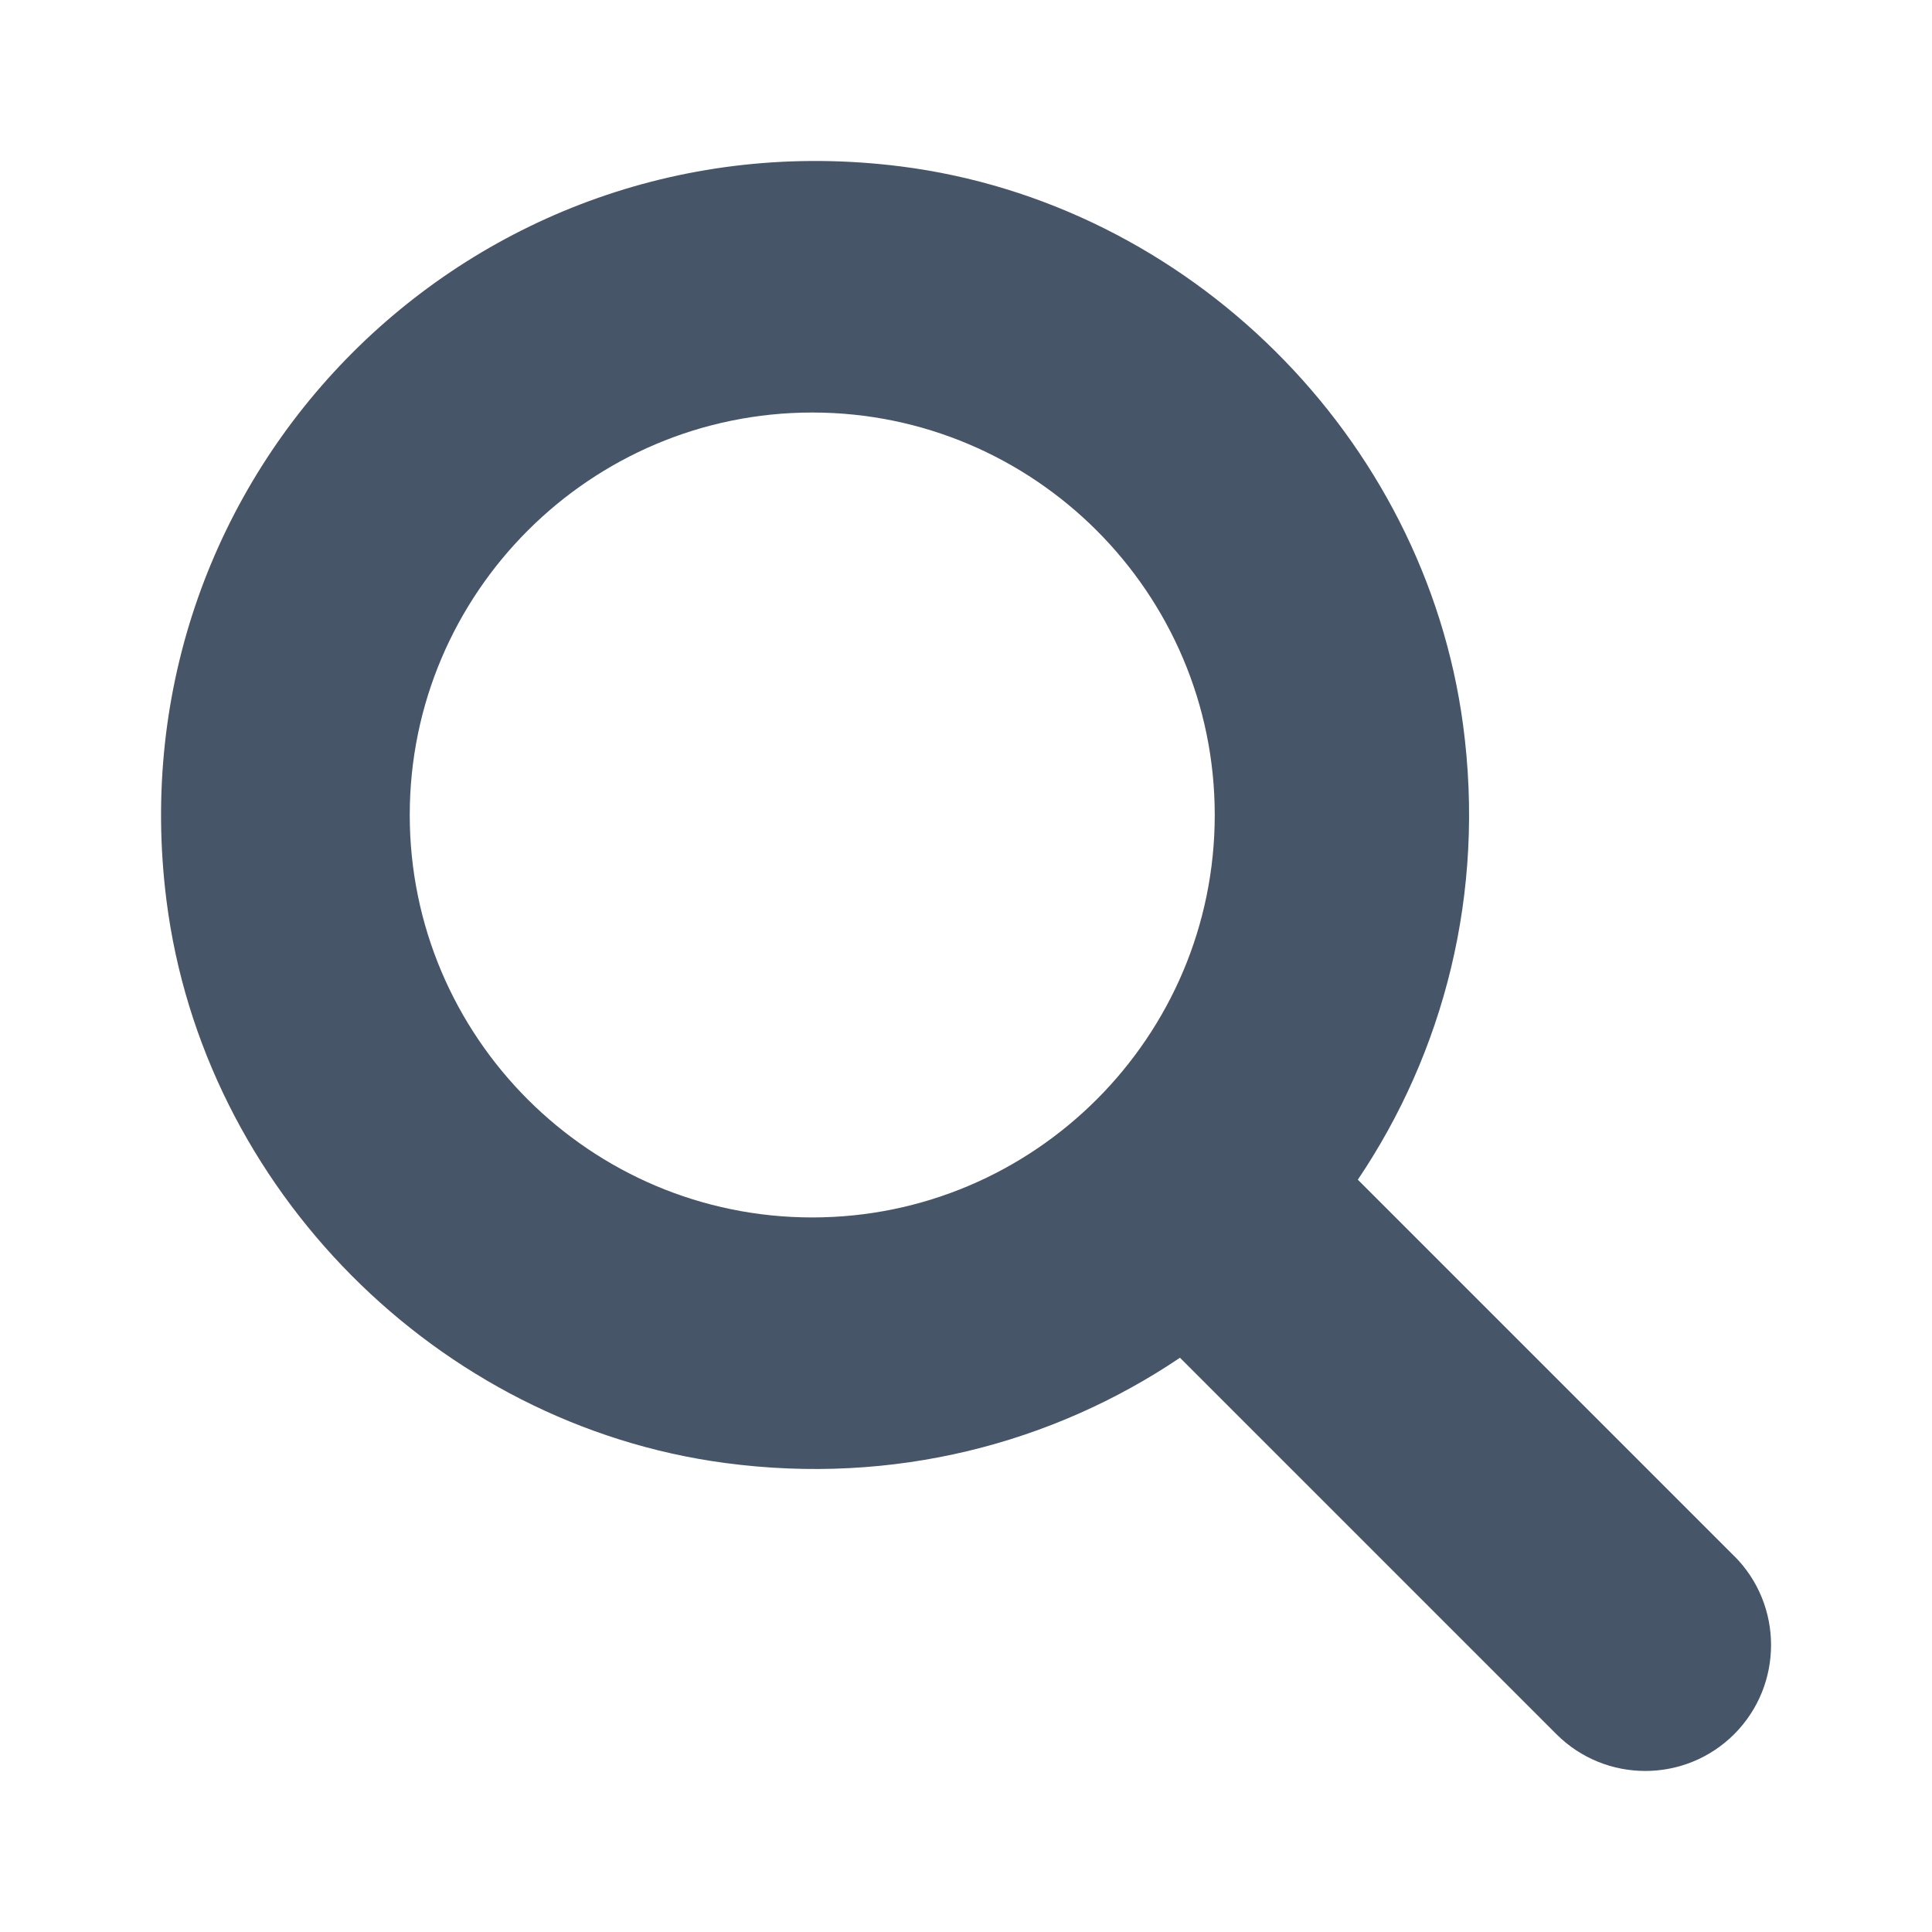
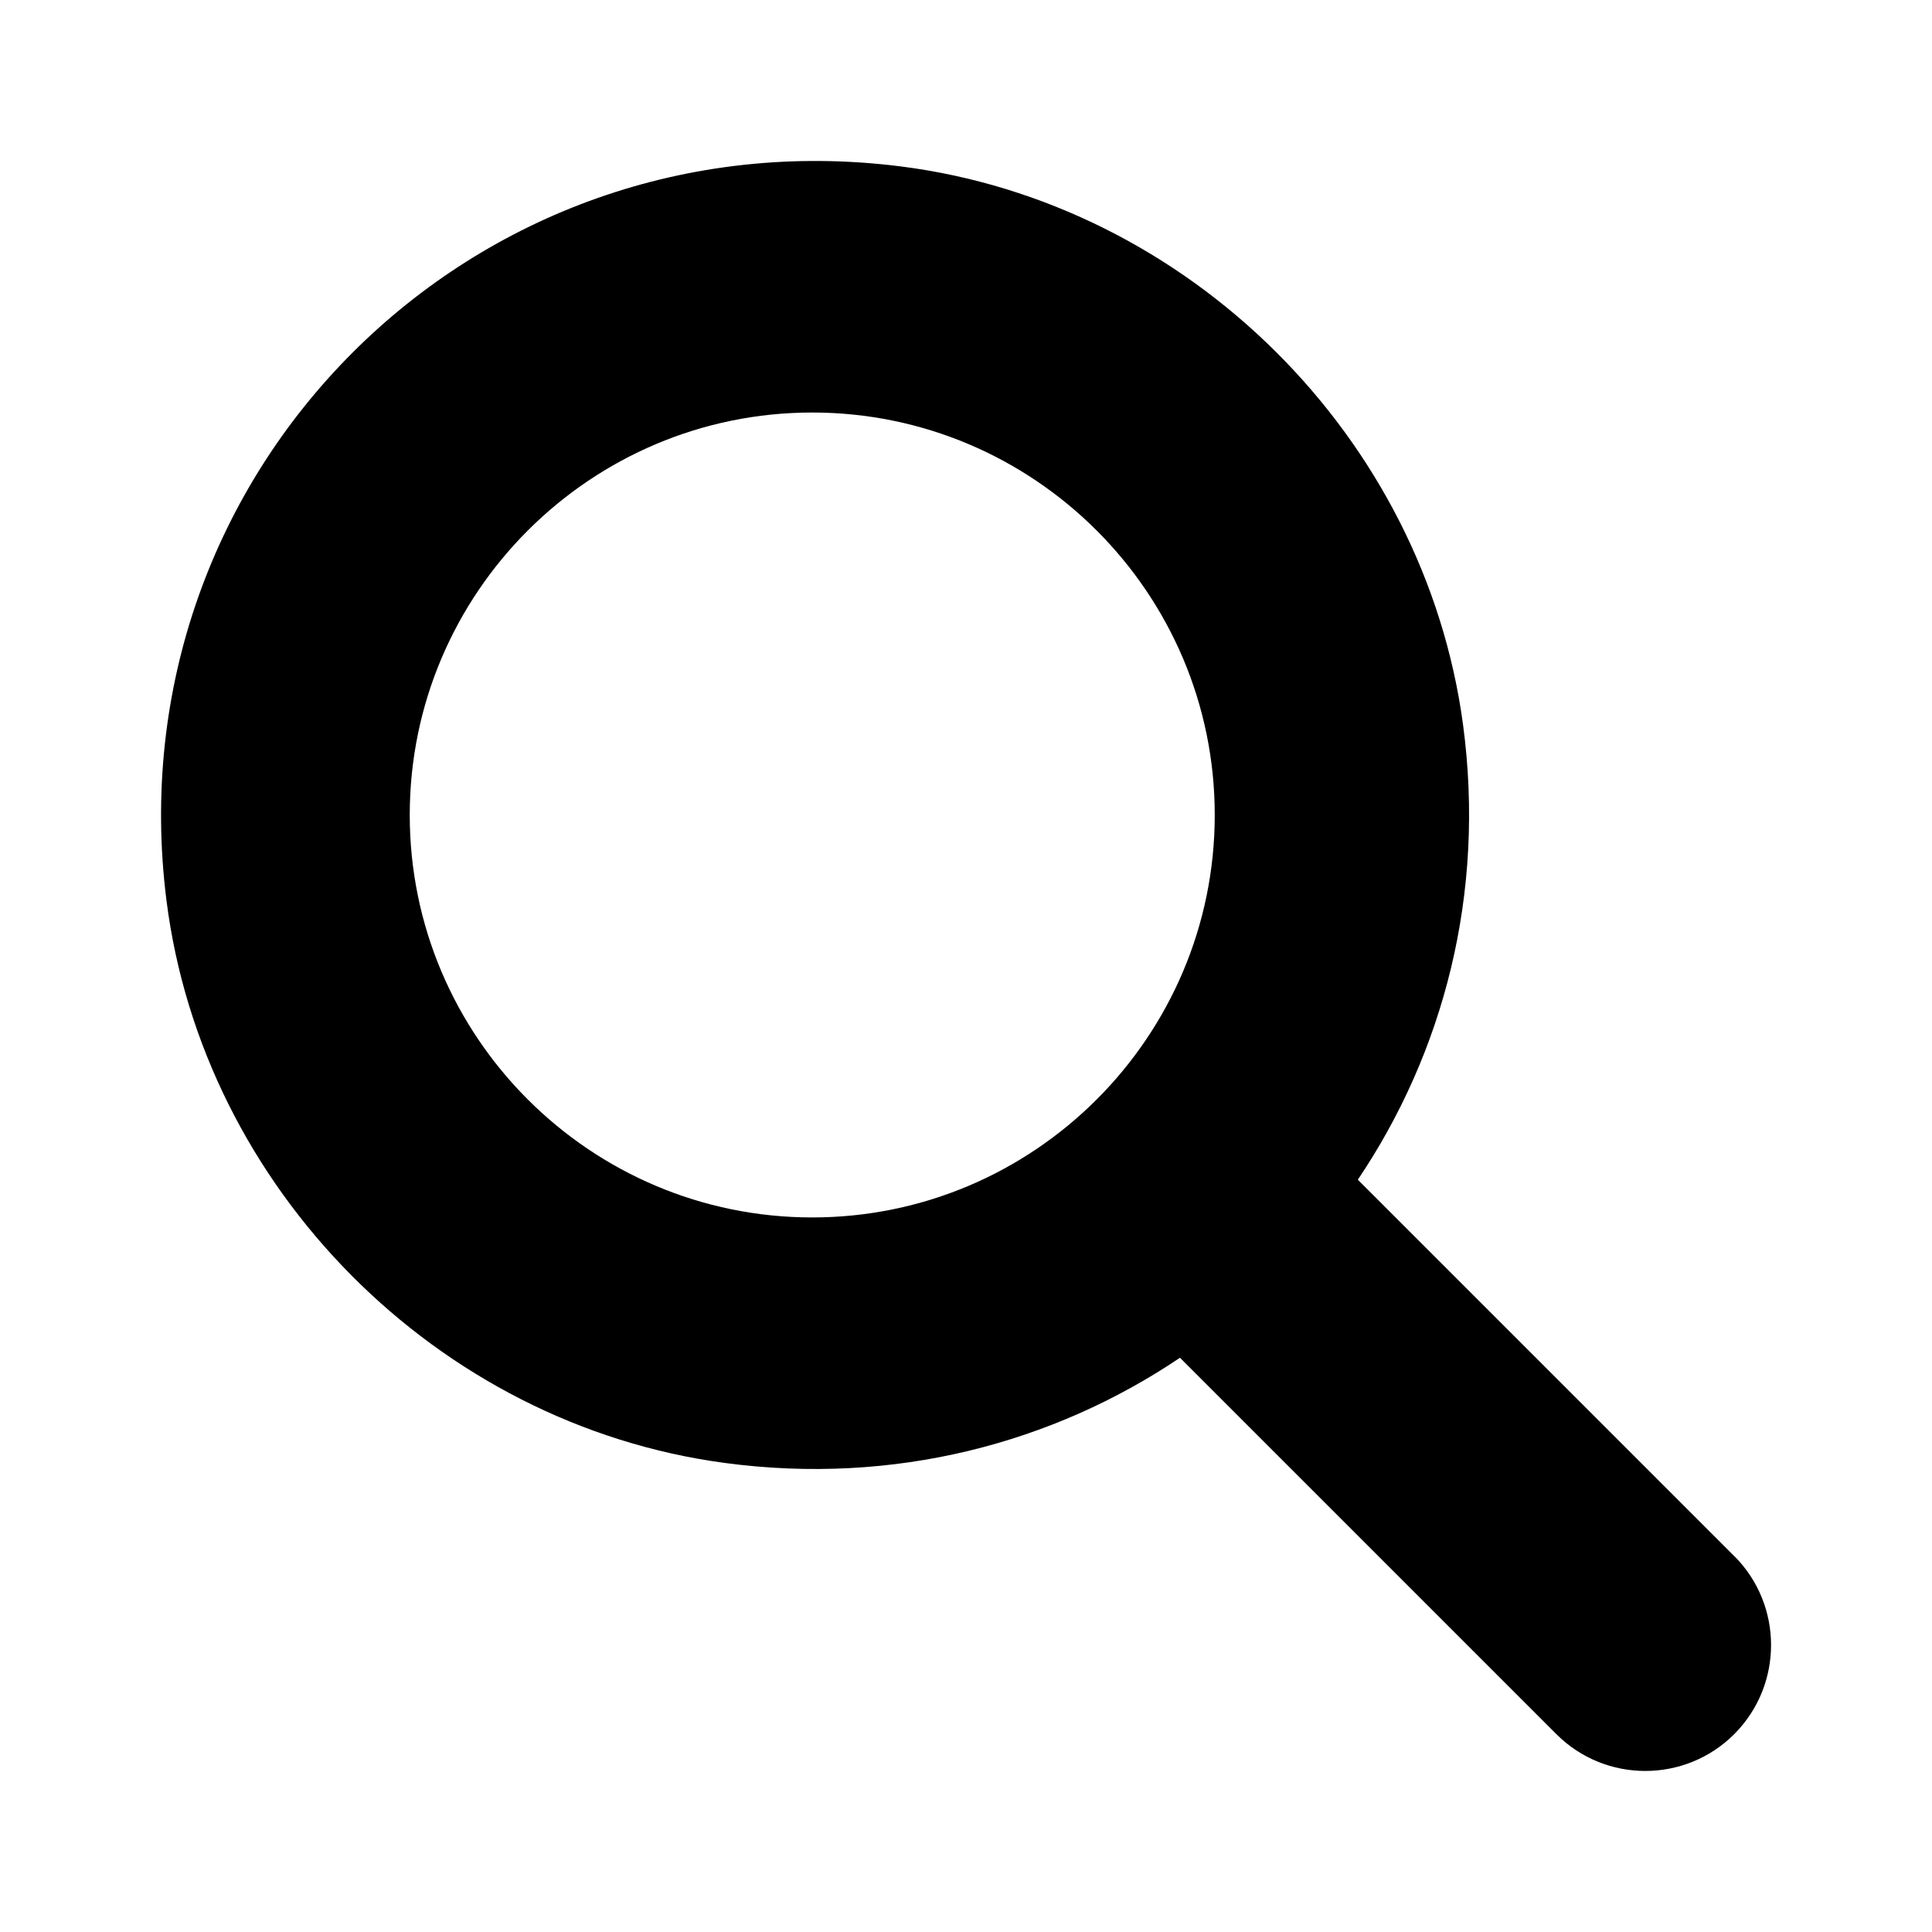
- <svg xmlns="http://www.w3.org/2000/svg" fill="none" height="48" viewBox="0 0 48 48" width="48">
-   <path d="m43.086 38.66-9.351-9.351c2.127-3.157 3.176-7.101 2.614-11.303-.958-7.149-6.817-12.966-13.973-13.872-10.64-1.346-19.587 7.6-18.24 18.238.906 7.159 6.725 13.022 13.875 13.975 4.203.562 8.148-.487 11.305-2.614l9.351 9.351c1.22 1.22 3.199 1.22 4.42 0 1.219-1.222 1.219-3.206 0-4.425zm-32.906-18.412c0-5.513 4.486-9.999 10-9.999s10 4.486 10 9.999c0 5.513-4.486 9.999-10 9.999s-10-4.484-10-9.999z" fill="#475569" />
+ <svg xmlns="http://www.w3.org/2000/svg" viewBox="0 0 48 48">
+   <path d="m43.086 38.66-9.351-9.351c2.127-3.157 3.176-7.101 2.614-11.303-.958-7.149-6.817-12.966-13.973-13.872-10.64-1.346-19.587 7.6-18.24 18.238.906 7.159 6.725 13.022 13.875 13.975 4.203.562 8.148-.487 11.305-2.614l9.351 9.351c1.22 1.22 3.199 1.22 4.42 0 1.219-1.222 1.219-3.206 0-4.425zm-32.906-18.412c0-5.513 4.486-9.999 10-9.999s10 4.486 10 9.999c0 5.513-4.486 9.999-10 9.999s-10-4.484-10-9.999z" />
</svg>
